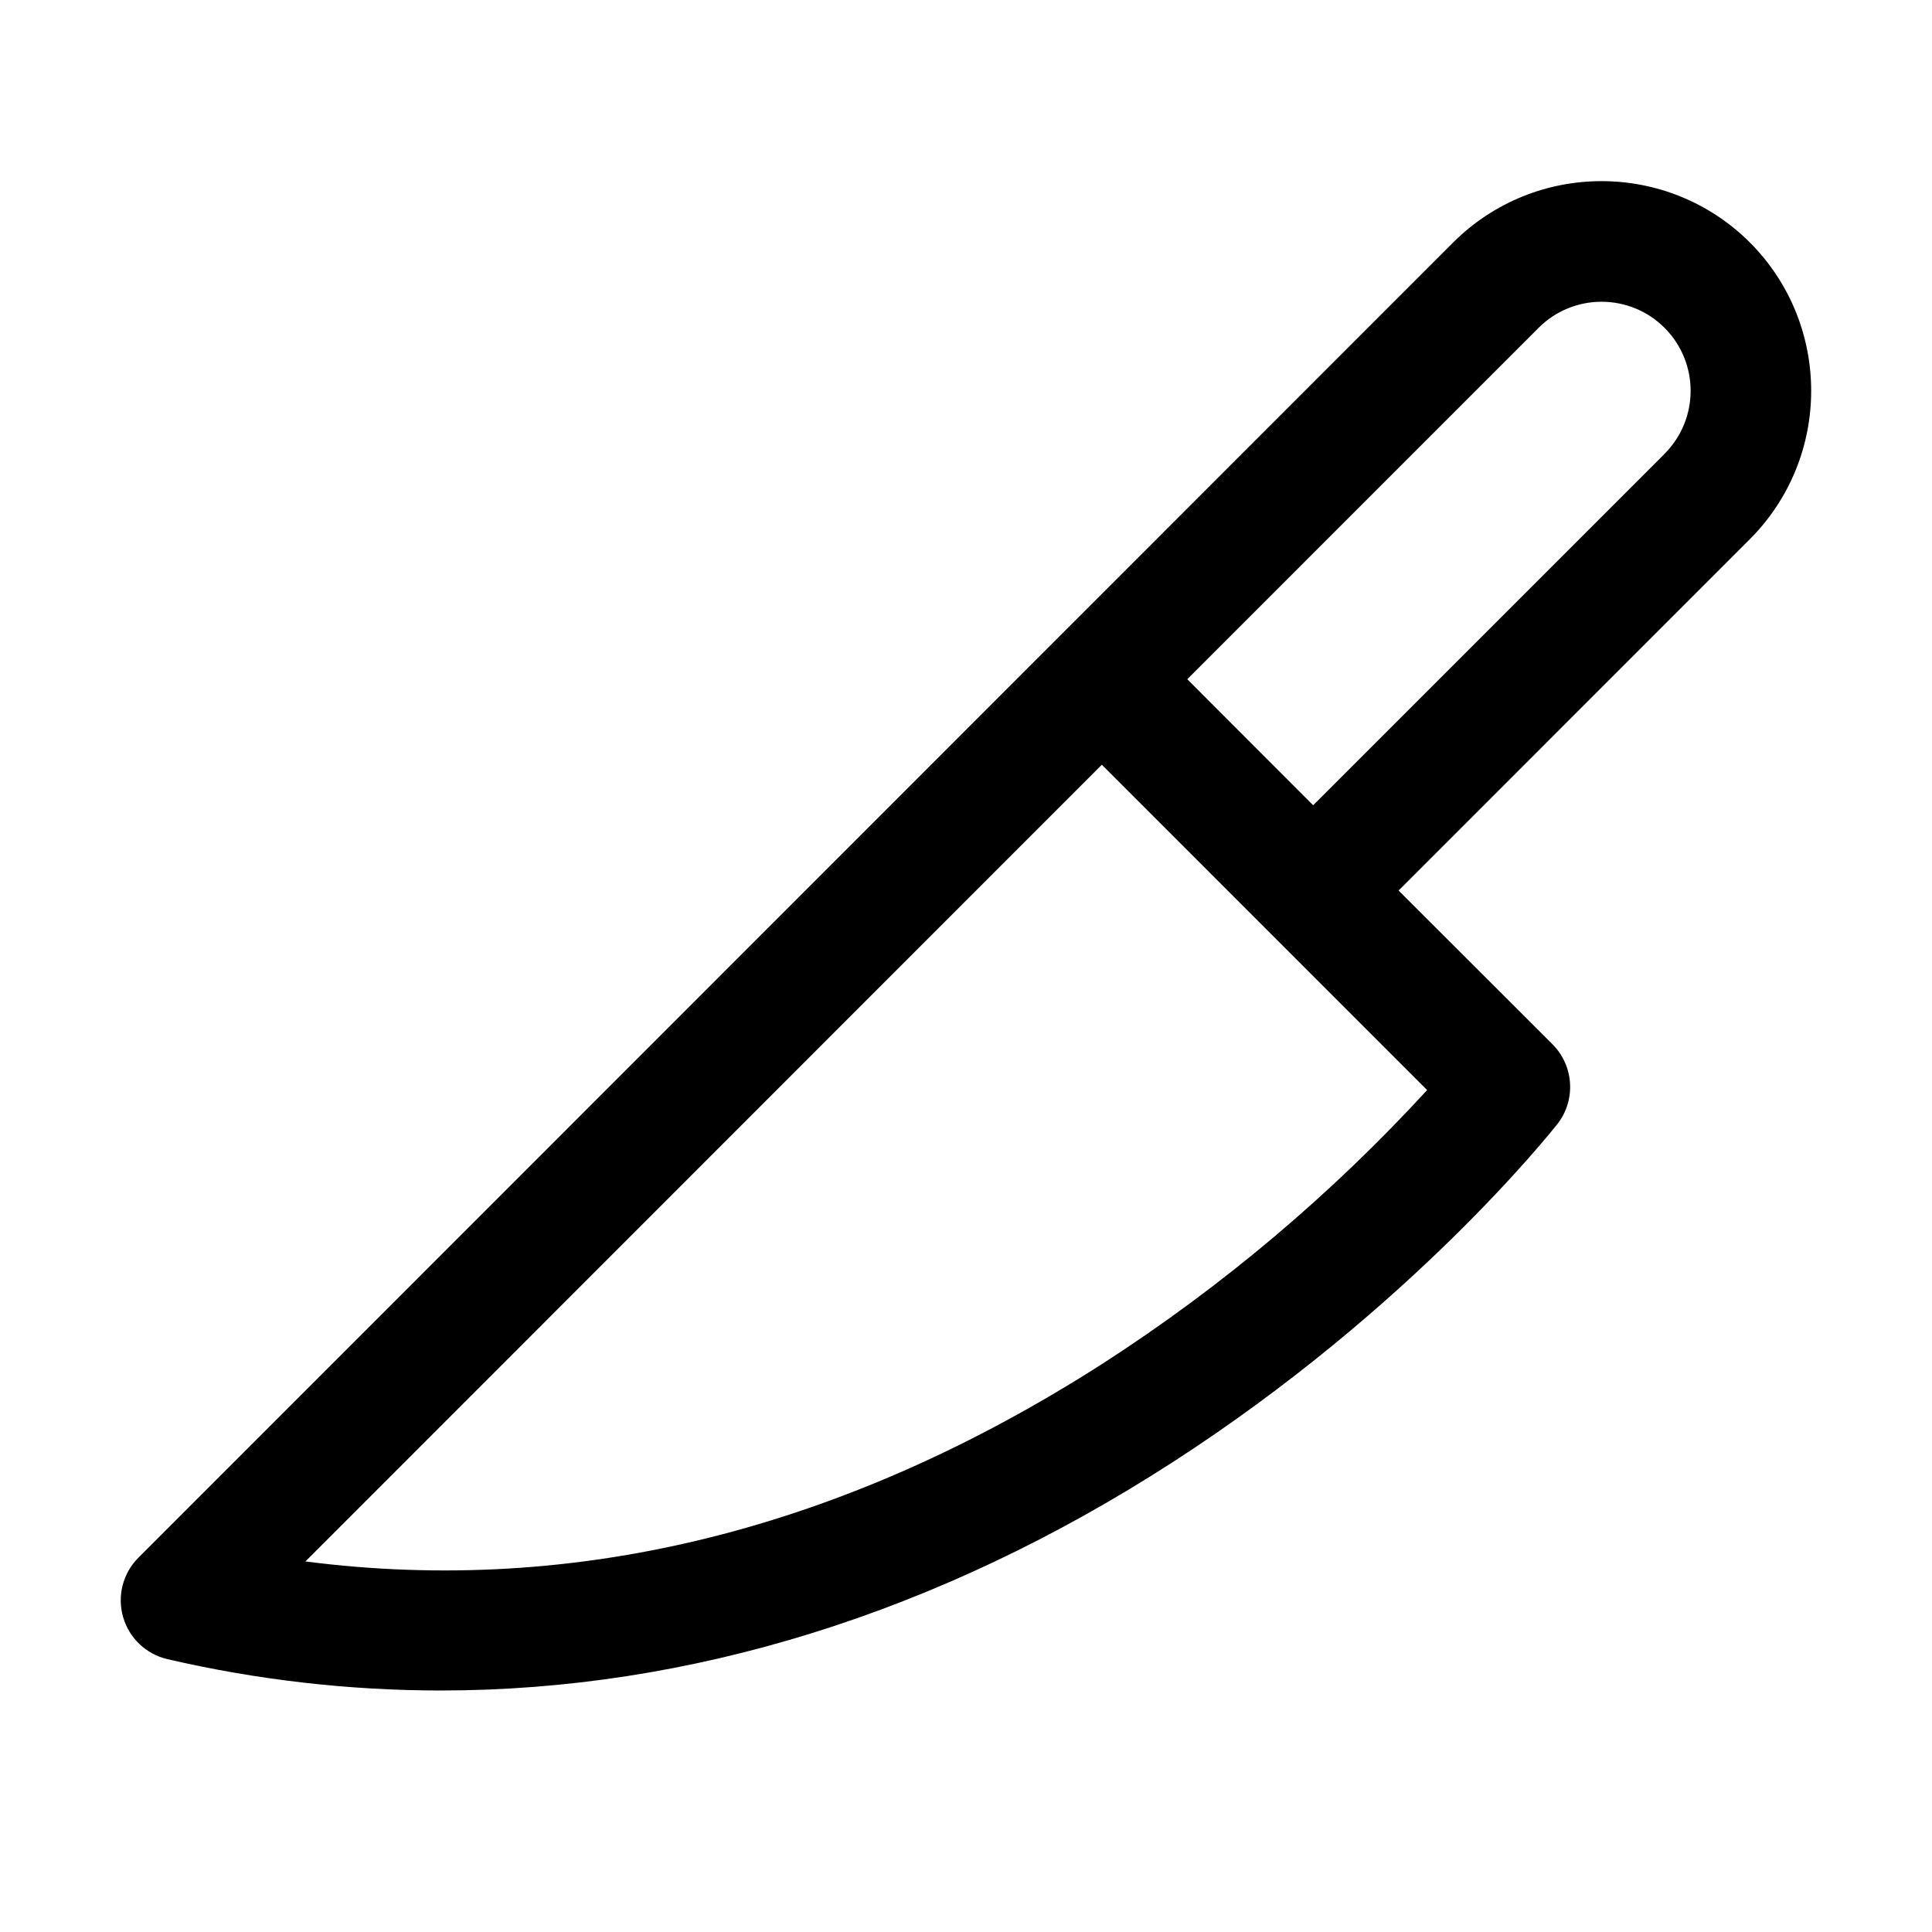
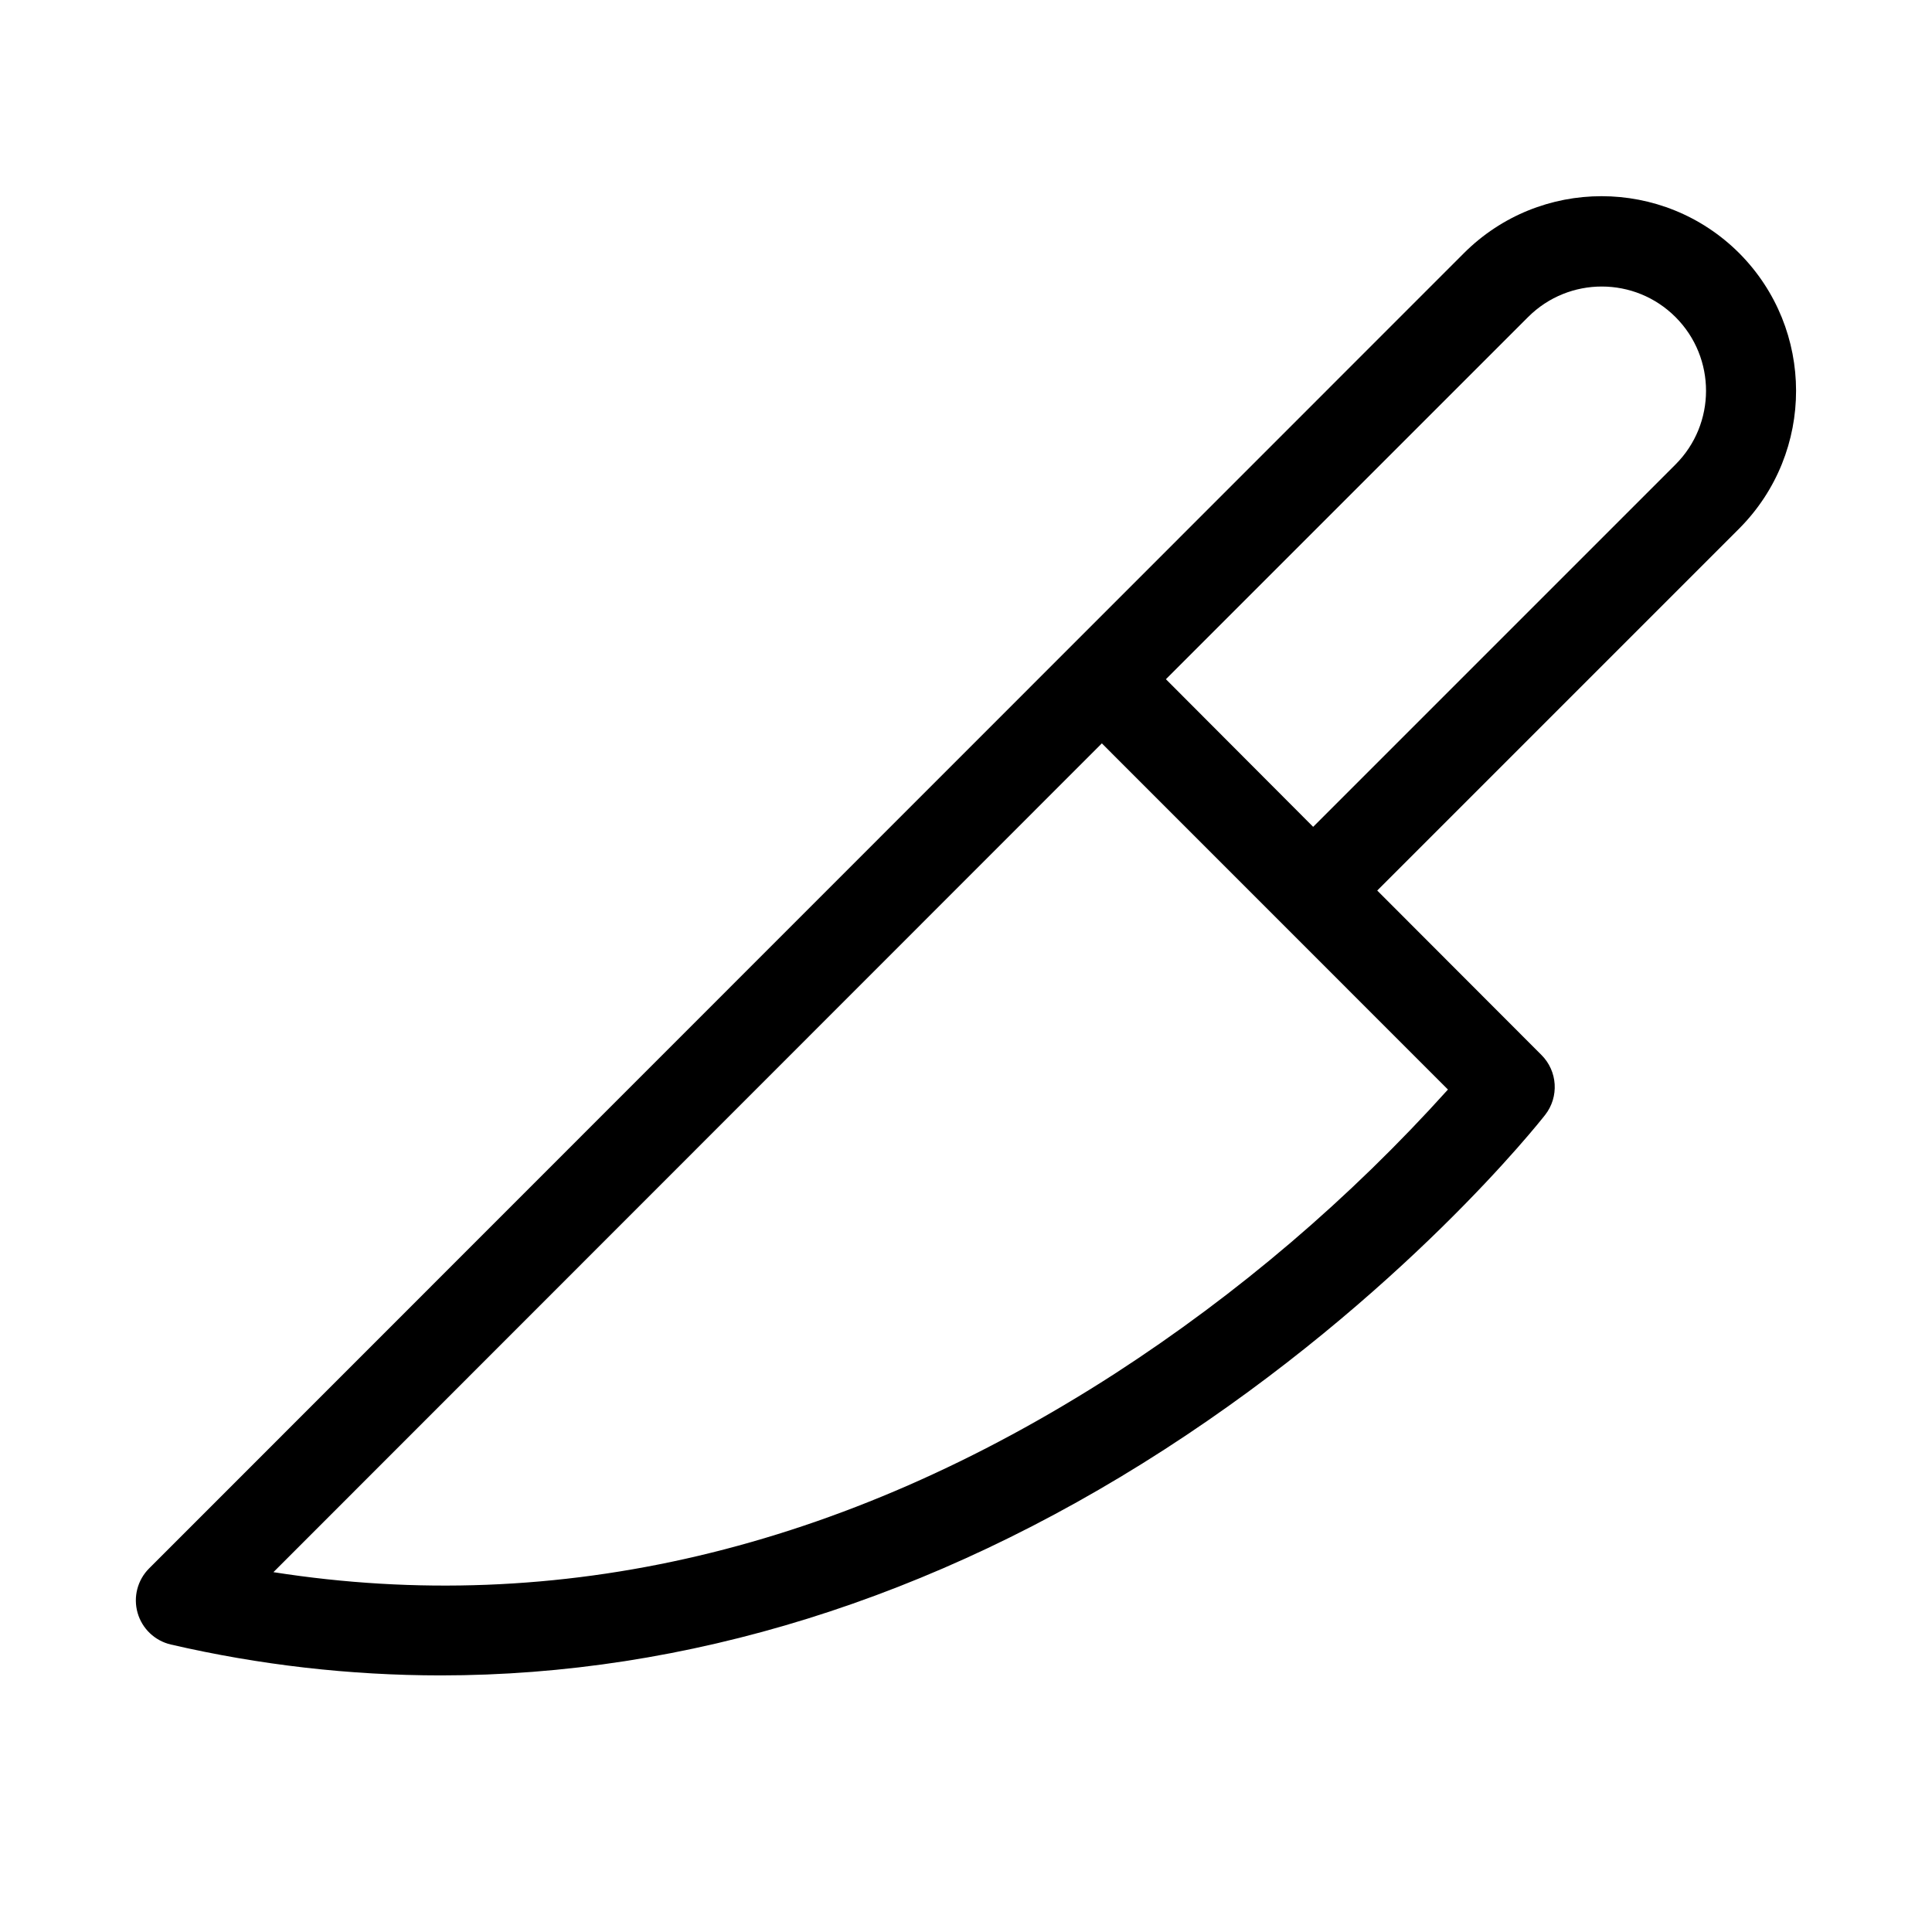
<svg xmlns="http://www.w3.org/2000/svg" viewBox="0 0 256 256" fill="currentColor">
-   <path d="M231.87,32.13a27.84,27.84,0,0,0-39.32,0L18.34,206.4a8,8,0,0,0,3.86,13.45A160.67,160.67,0,0,0,58.4,224c32.95,0,65.92-10.2,96.95-30.23,31.76-20.5,50.19-43.82,51-44.81a8,8,0,0,0-.64-10.59L185.32,118l46.55-46.56A27.85,27.85,0,0,0,231.87,32.13ZM189.1,144.44a220.41,220.41,0,0,1-42.86,36.16c-34.43,22.1-69.94,30.92-105.77,26.3L146,101.33Zm31.46-84.3L174,106.7,157.32,90l46.55-46.56a11.8,11.8,0,0,1,16.69,16.69Z" />
+   <path d="M230.46,33.55a25.81,25.81,0,0,0-36.49,0L19.76,207.82a6,6,0,0,0,2.89,10.09A158.88,158.88,0,0,0,58.39,222c32.57,0,65.17-10.1,95.87-29.91,31.49-20.32,49.72-43.39,50.48-44.36a6,6,0,0,0-.49-7.94L182.49,118l48-48A25.86,25.86,0,0,0,230.46,33.55Zm-38.6,110.82A221,221,0,0,1,147.75,182C111.5,205.4,74,214.23,36.23,208.32L146,98.5ZM222,61.56l-48,48L154.49,90l48-48A13.81,13.81,0,0,1,222,61.56Z" />
</svg>
